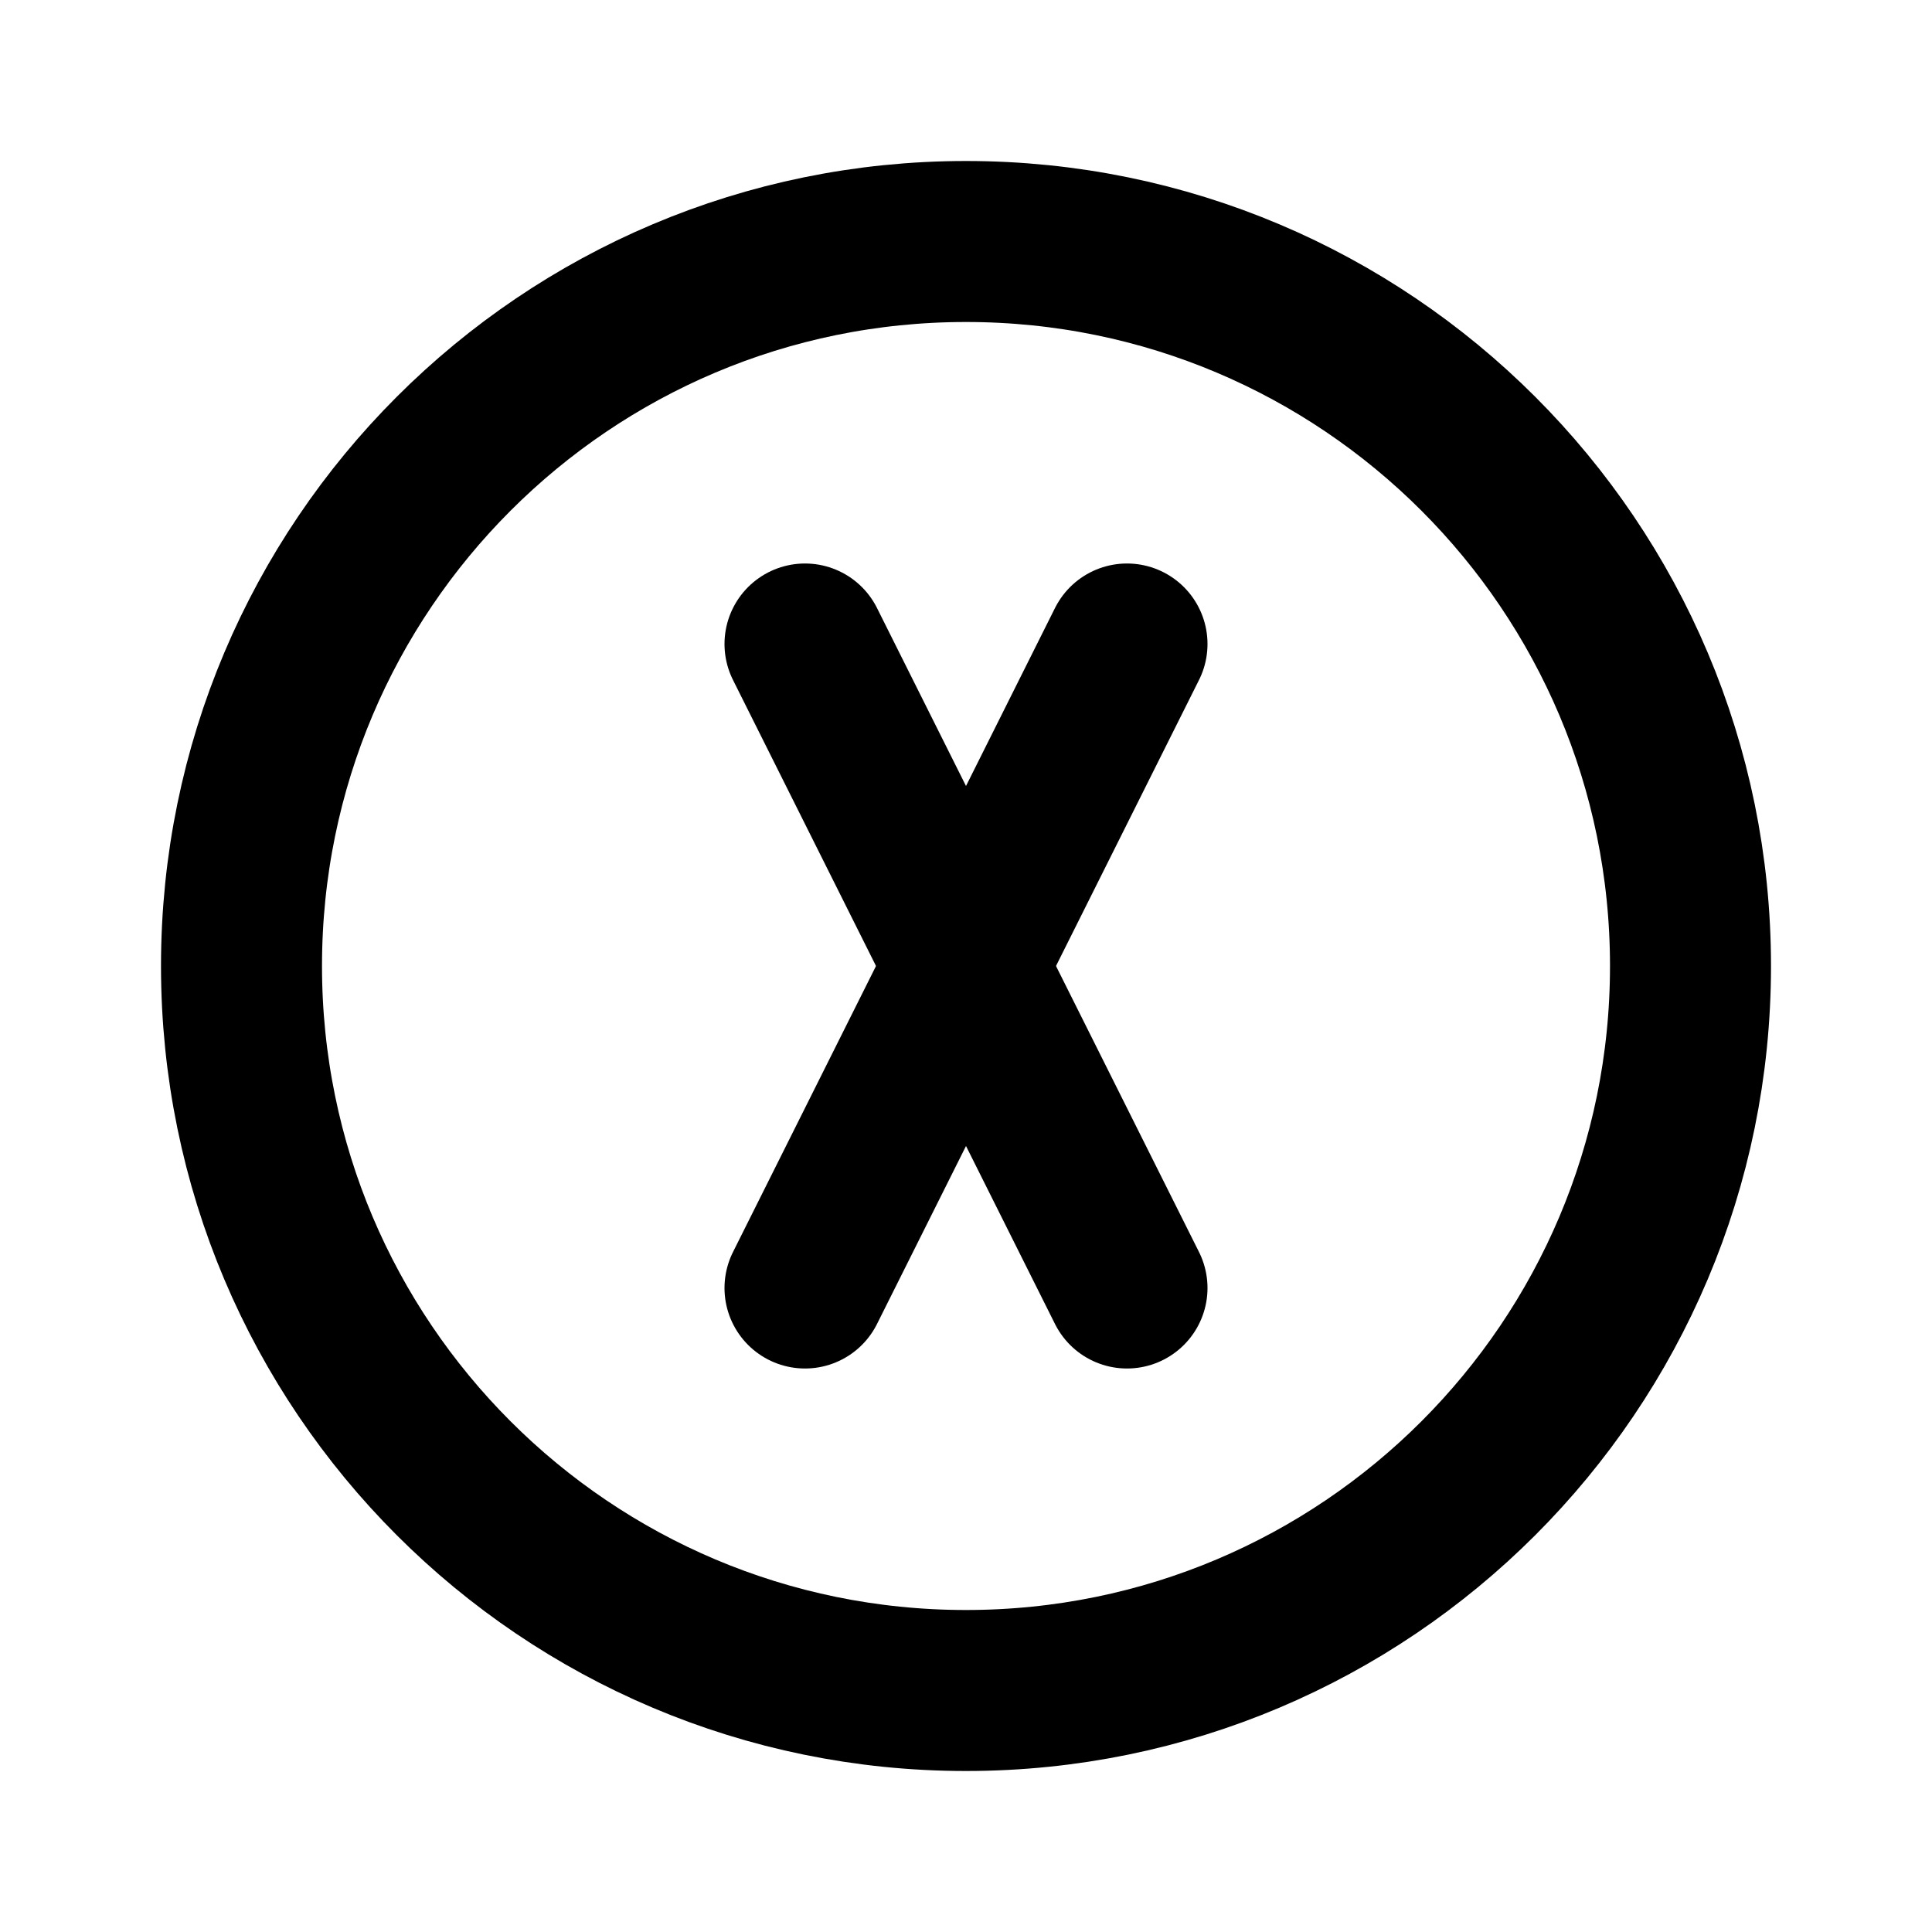
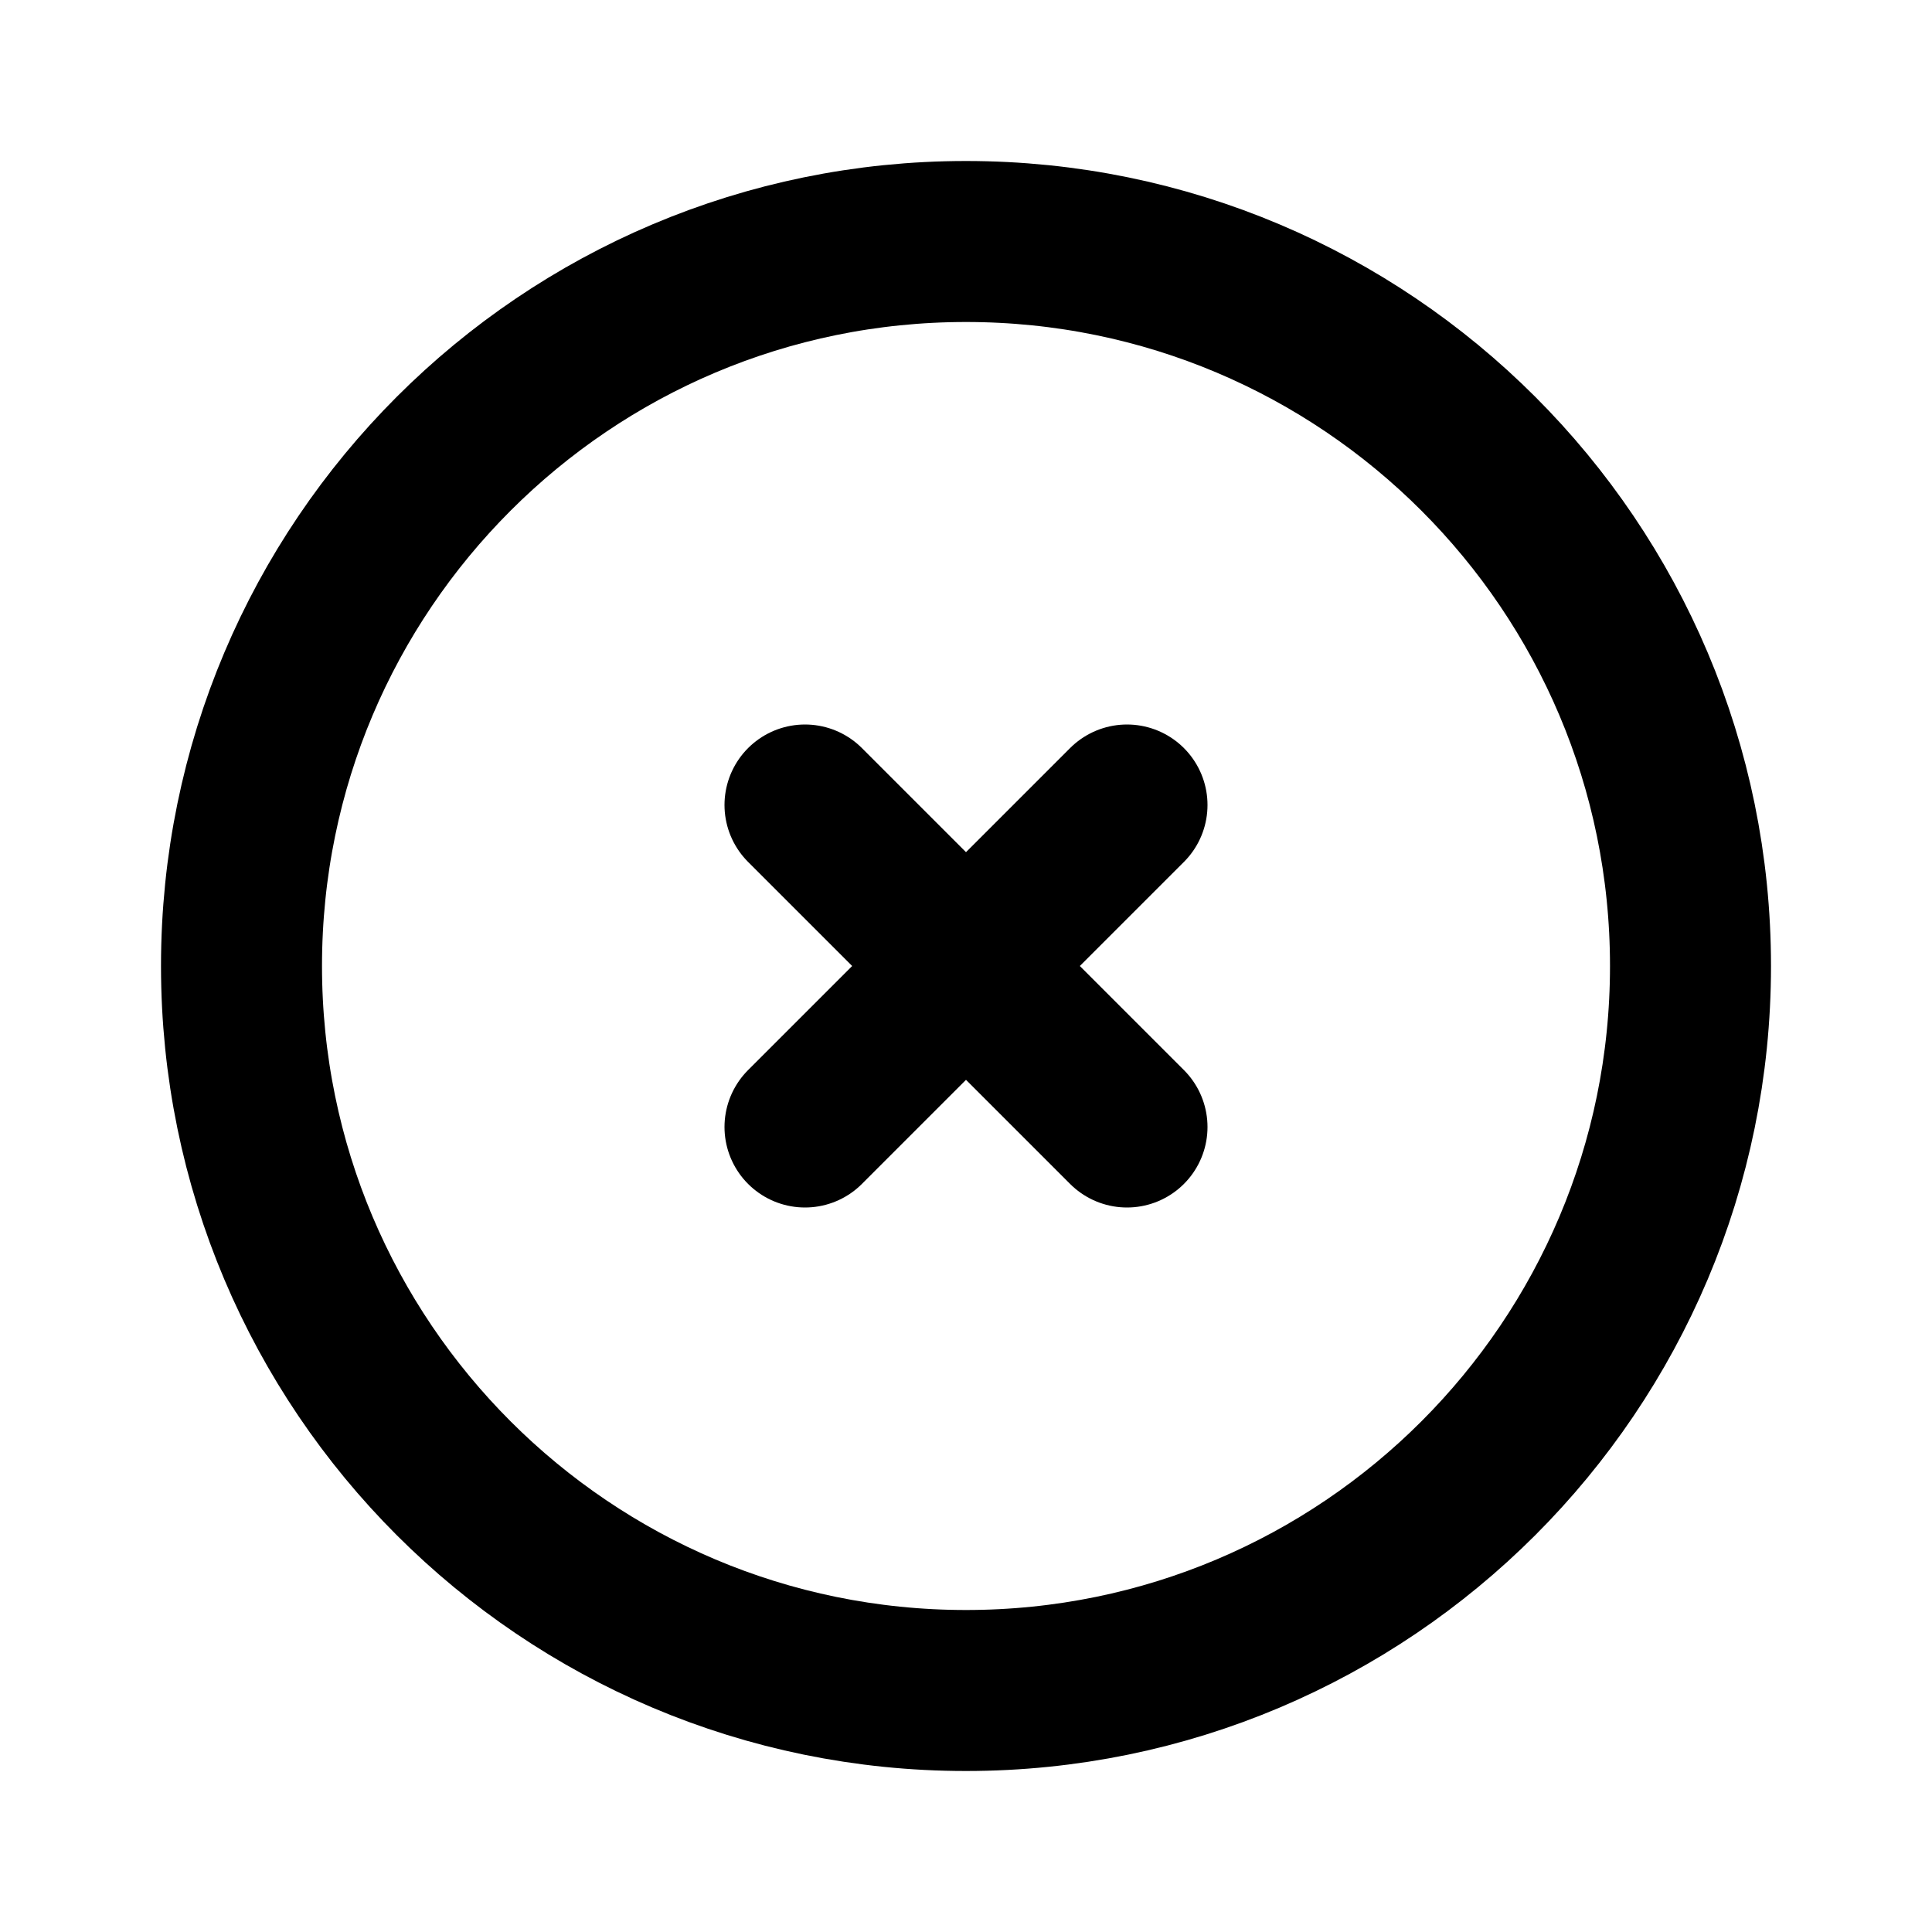
<svg xmlns="http://www.w3.org/2000/svg" class="icon icon-tabler icon-tabler-circle-x" width="24" height="24" viewBox="0 0 24 24" stroke-width="2" stroke="currentColor" fill="none" stroke-linecap="round" stroke-linejoin="round">
  <path stroke="none" d="M0 0h24v24H0z" fill="none" />
  <circle cx="12" cy="12" r="9" />
-   <path d="M10 8l4 8" />
-   <path d="M10 16l4 -8" />
+   <path d="M10 10l4 4m0 -4l-4 4" />
</svg>
